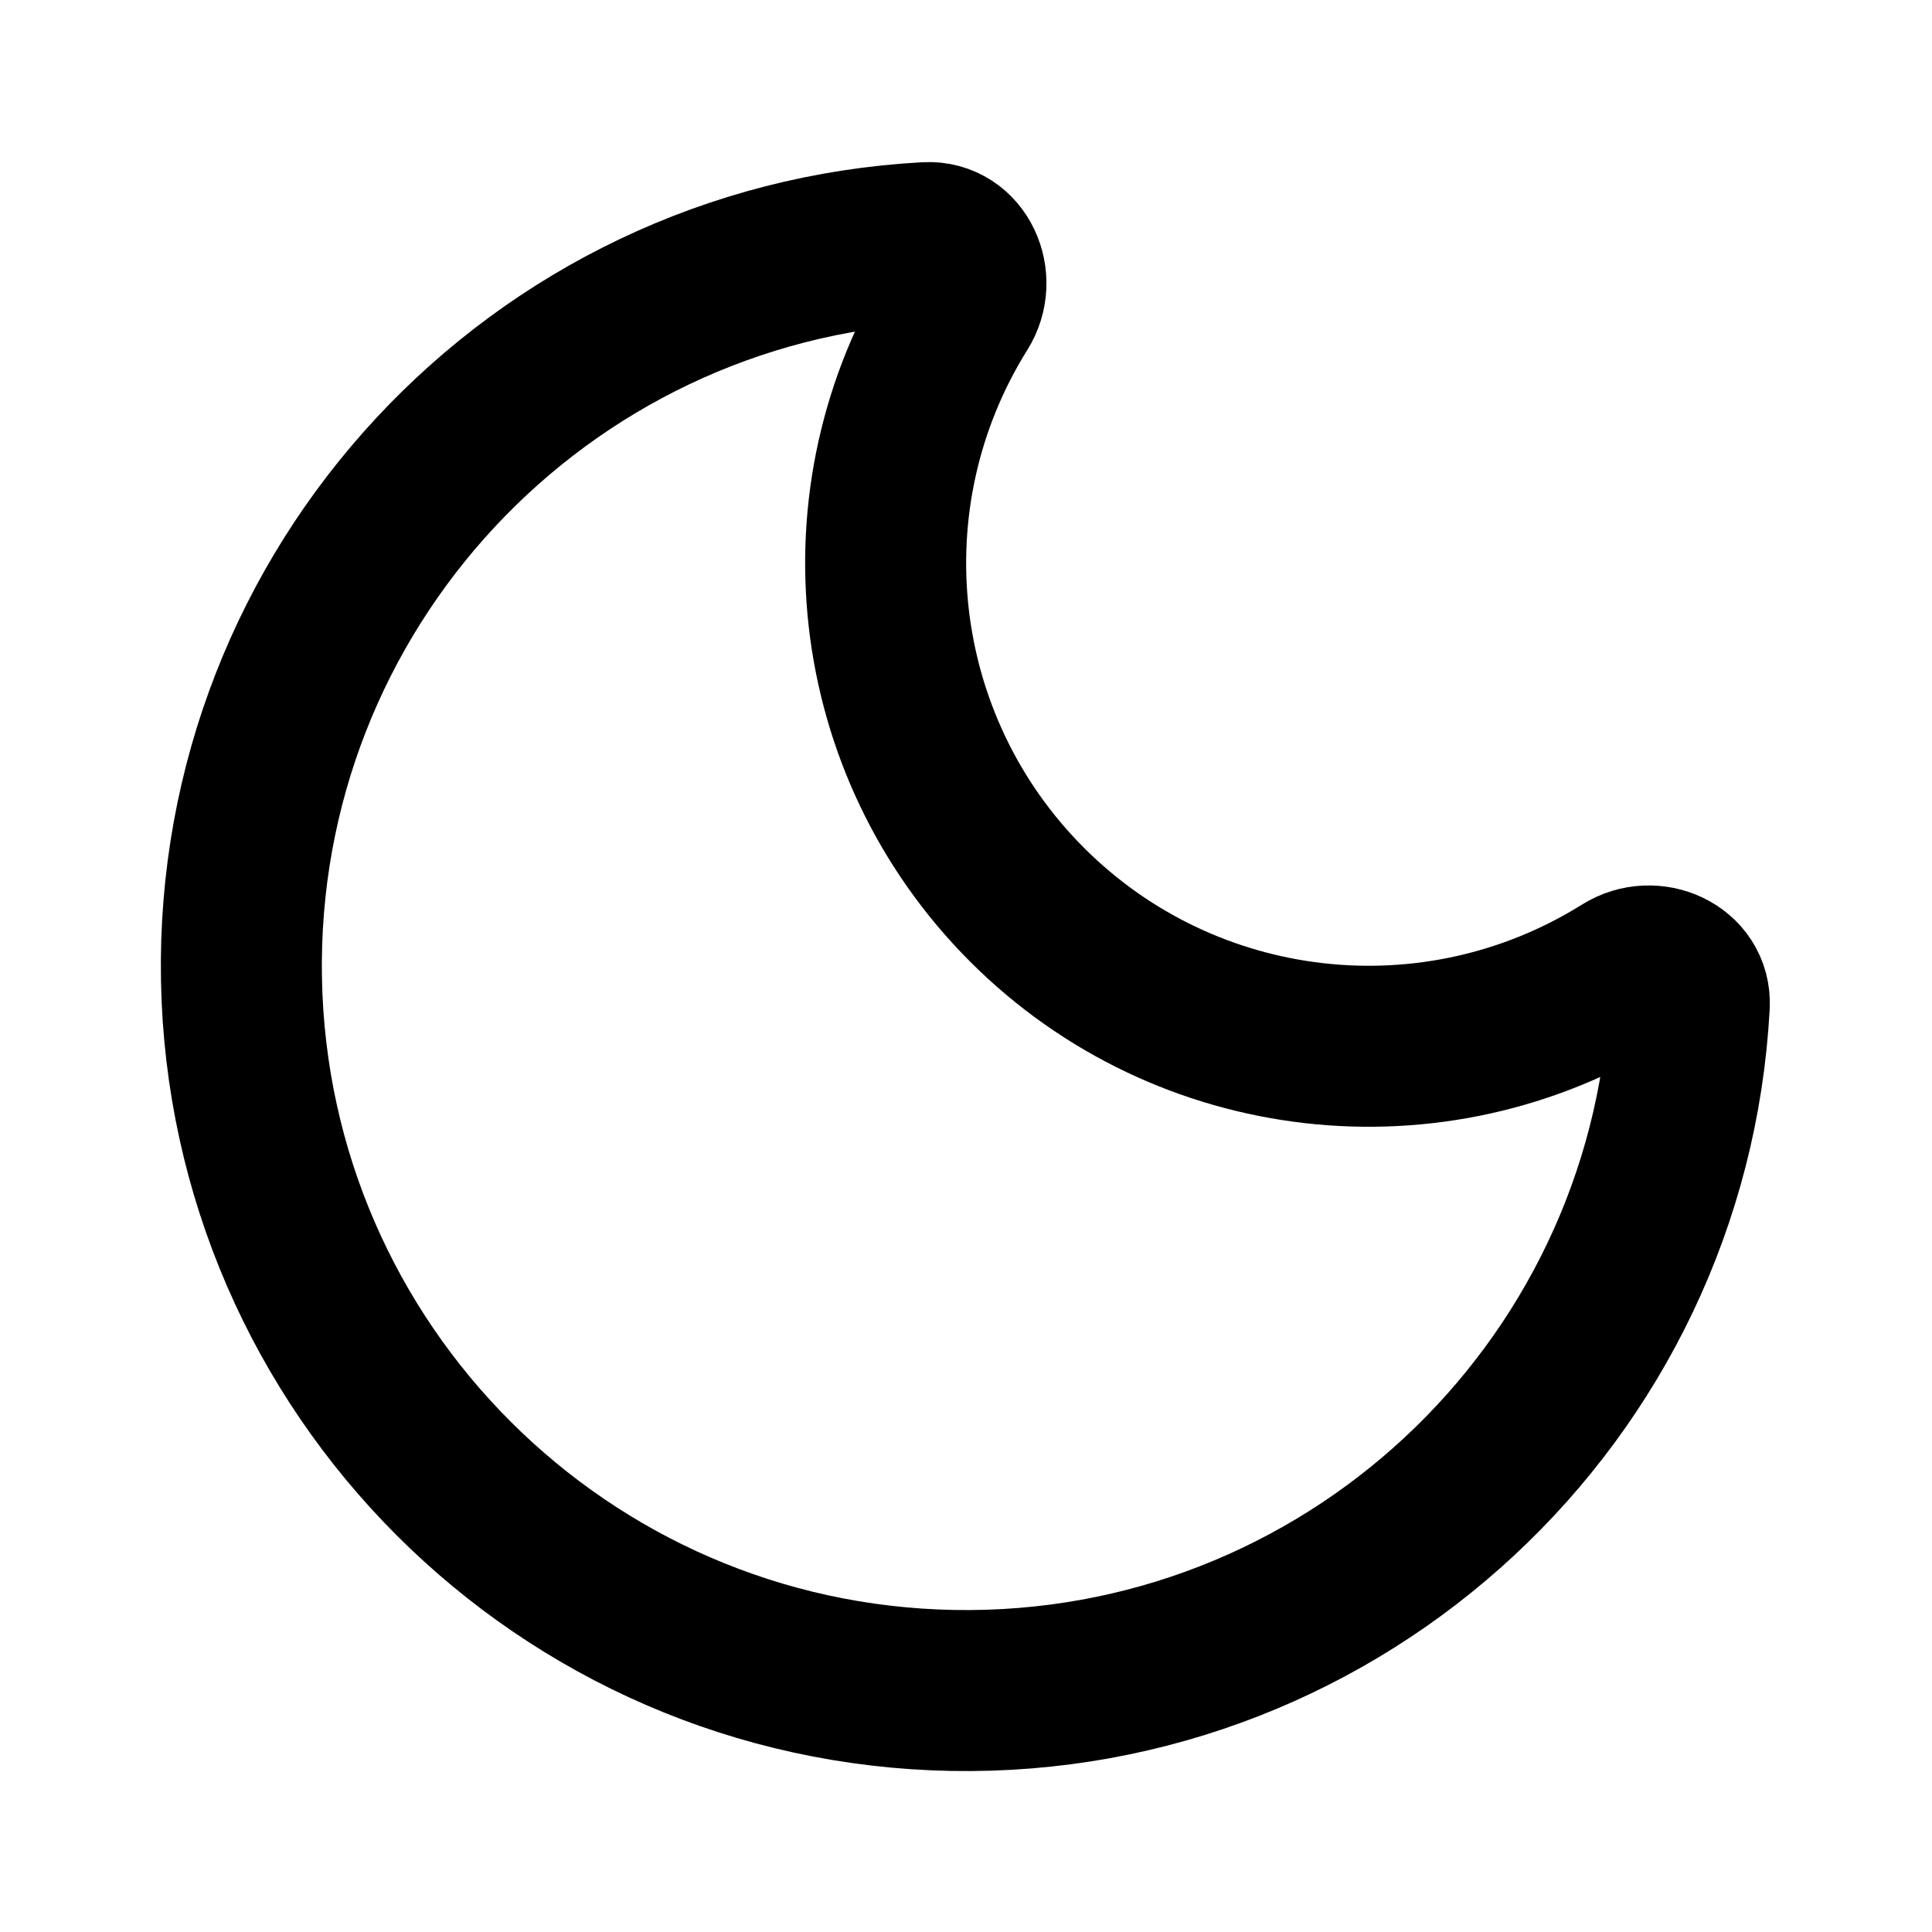
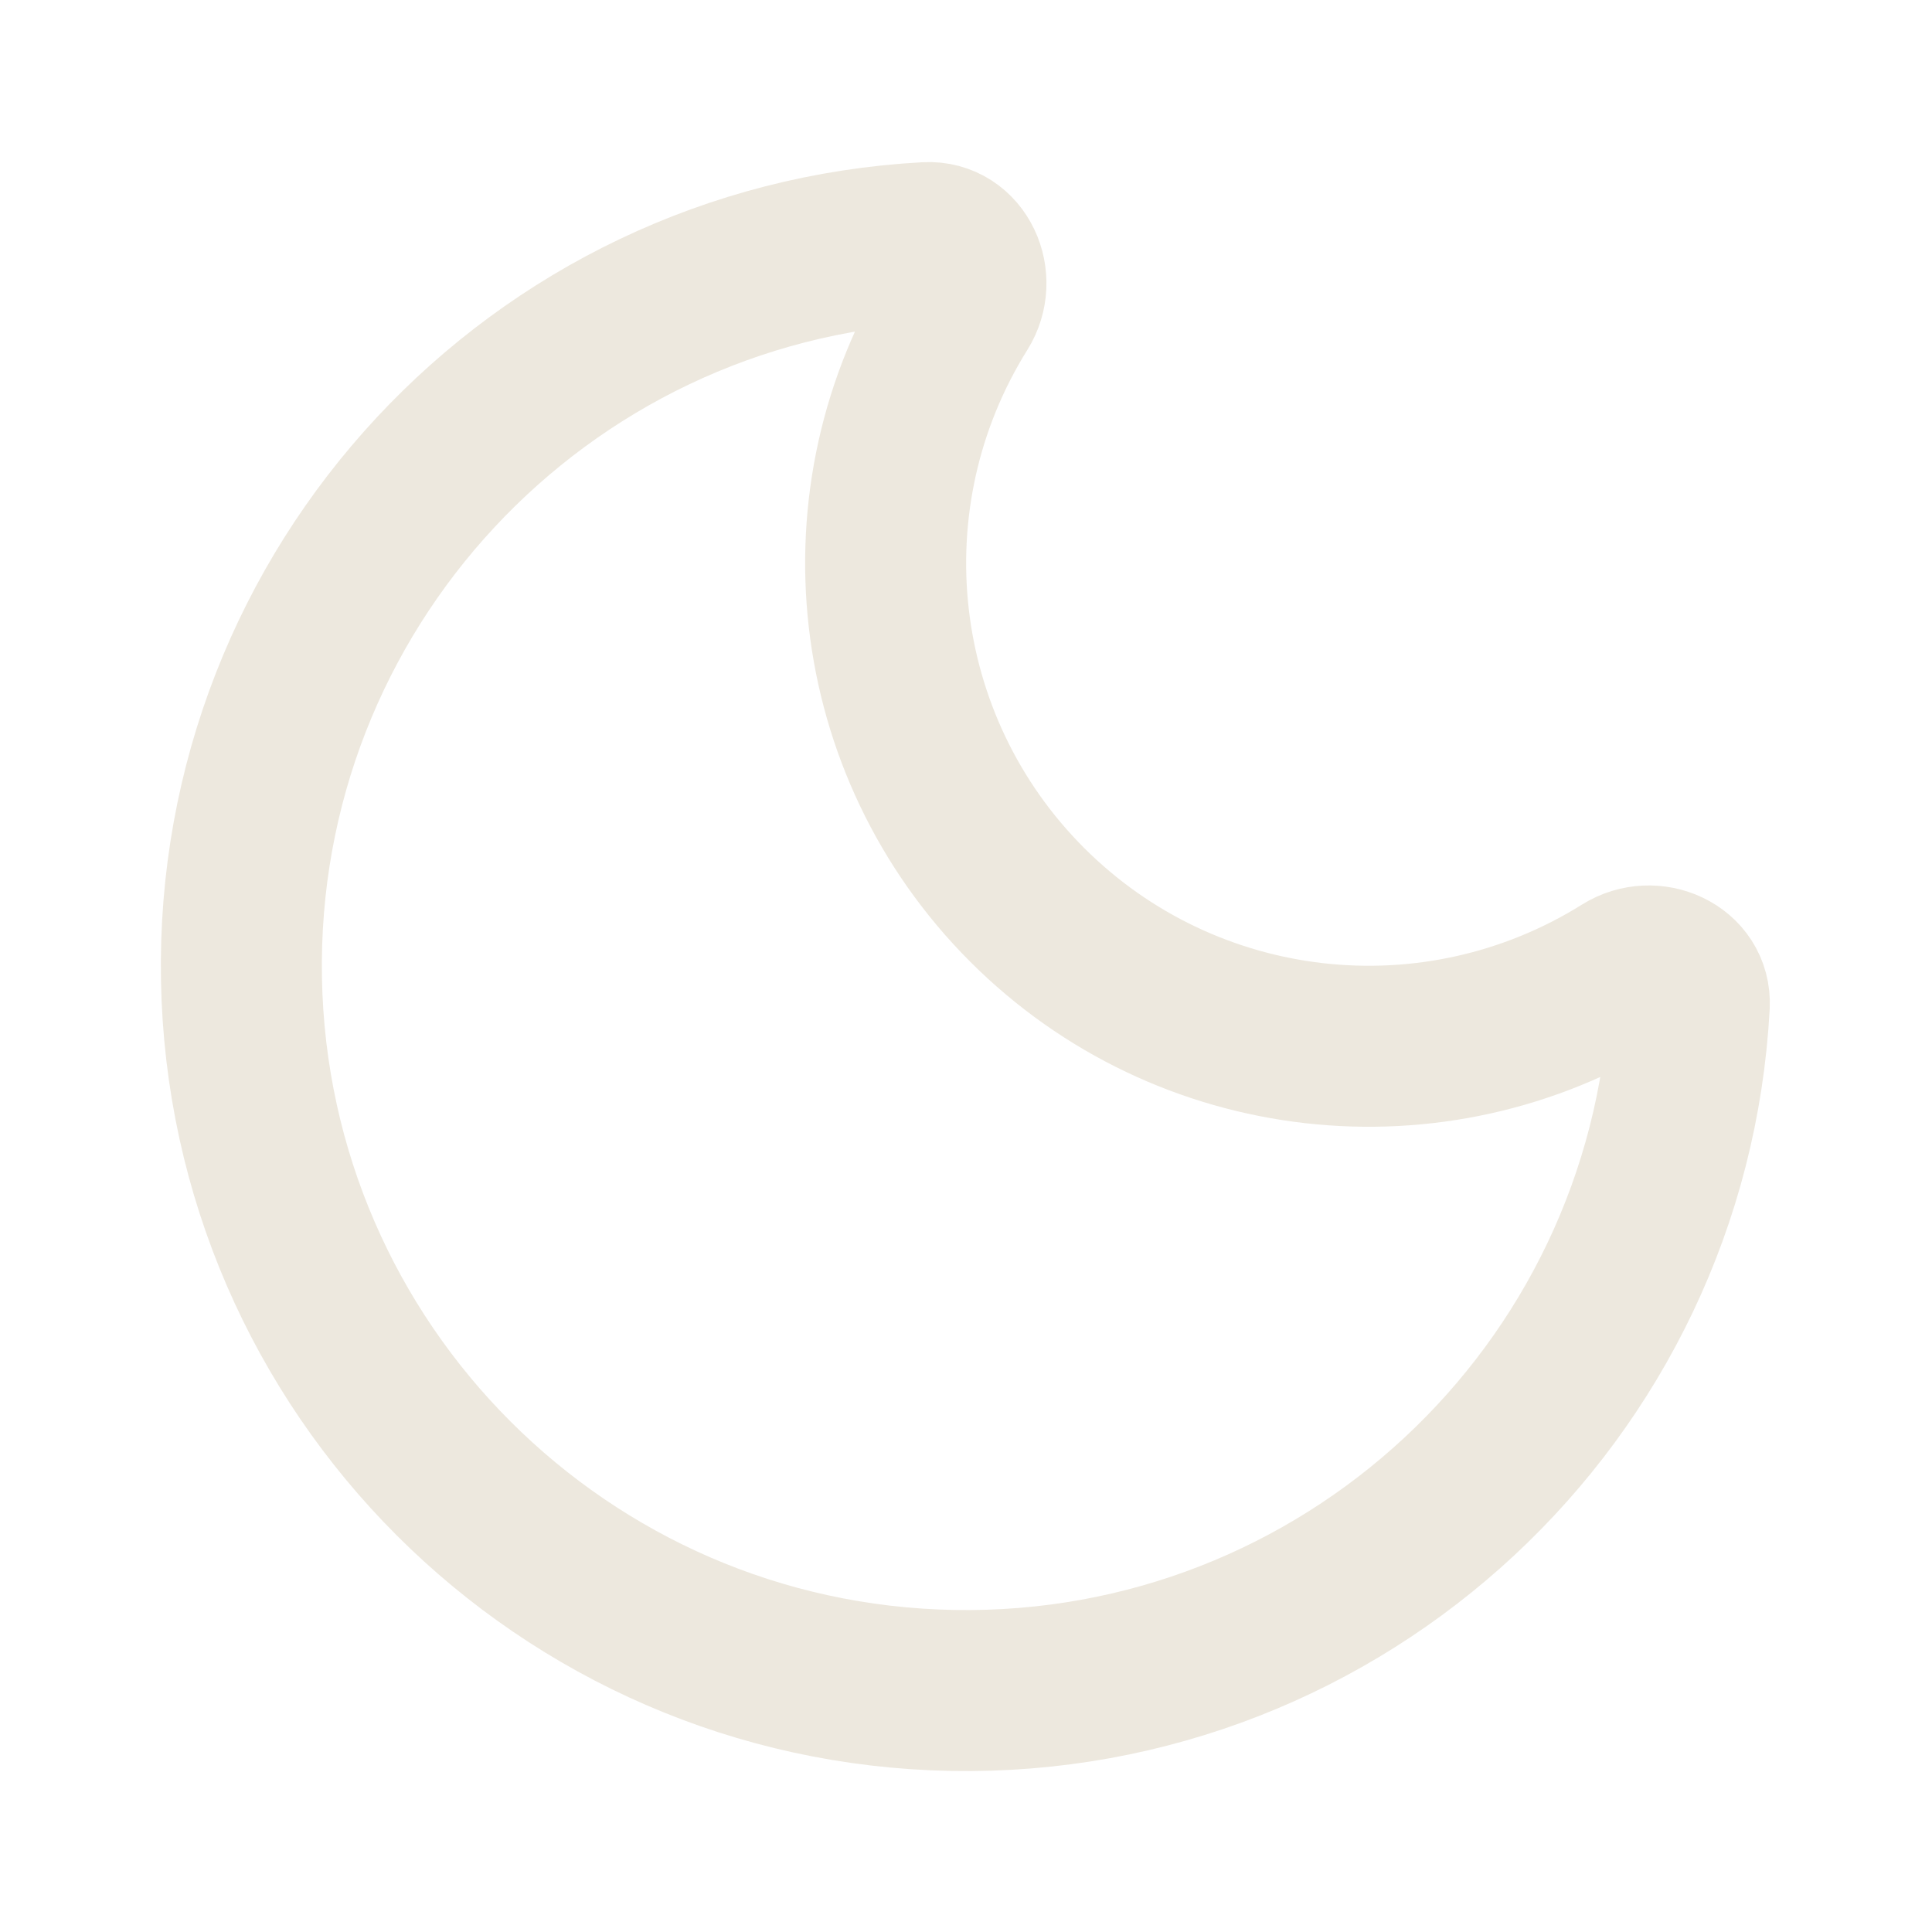
- <svg xmlns="http://www.w3.org/2000/svg" width="24" height="24" viewBox="0 0 24 24" fill="none" stroke="currentColor" stroke-width="2" stroke-linecap="round" stroke-linejoin="round" class="lucide lucide-moon-icon lucide-moon">
+ <svg xmlns="http://www.w3.org/2000/svg" width="24" height="24" viewBox="0 0 24 24" fill="none" stroke="#ede8de" stroke-width="2" stroke-linecap="round" stroke-linejoin="round" class="lucide lucide-moon-icon lucide-moon">
  <path d="M20.985 12.486a9 9 0 1 1-9.473-9.472c.405-.022.617.46.402.803a6 6 0 0 0 8.268 8.268c.344-.215.825-.004.803.401" />
</svg>
